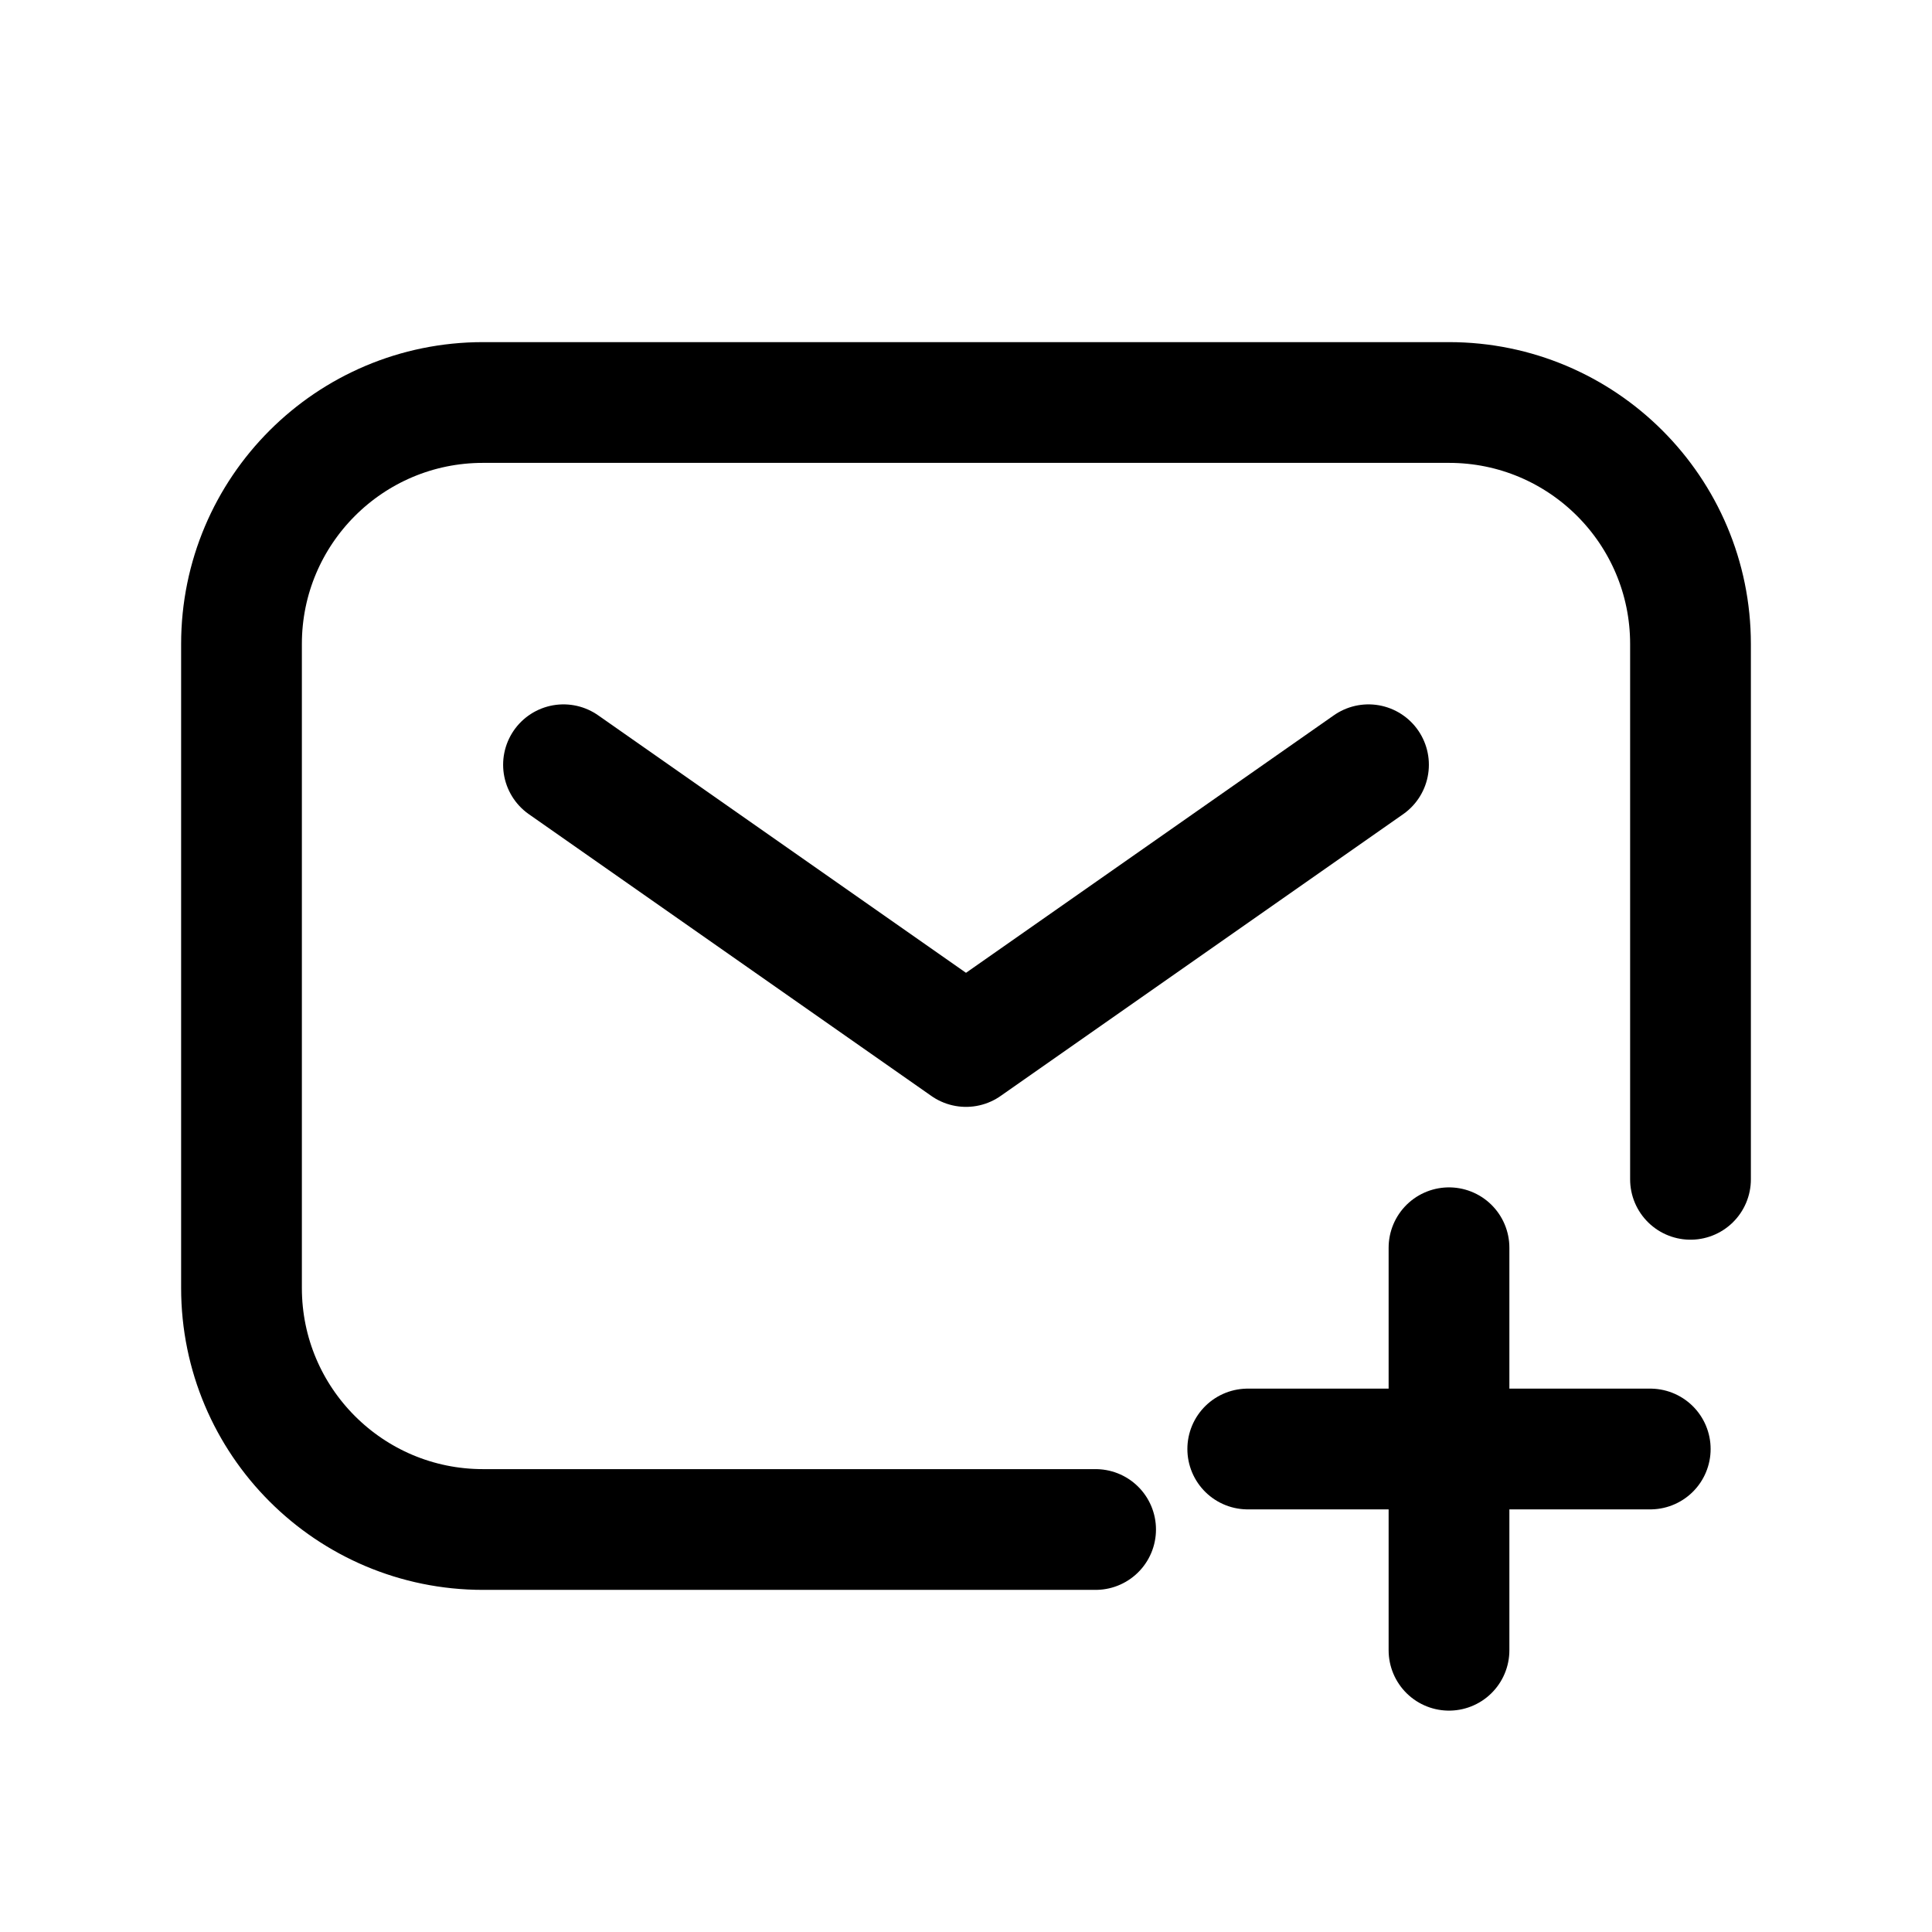
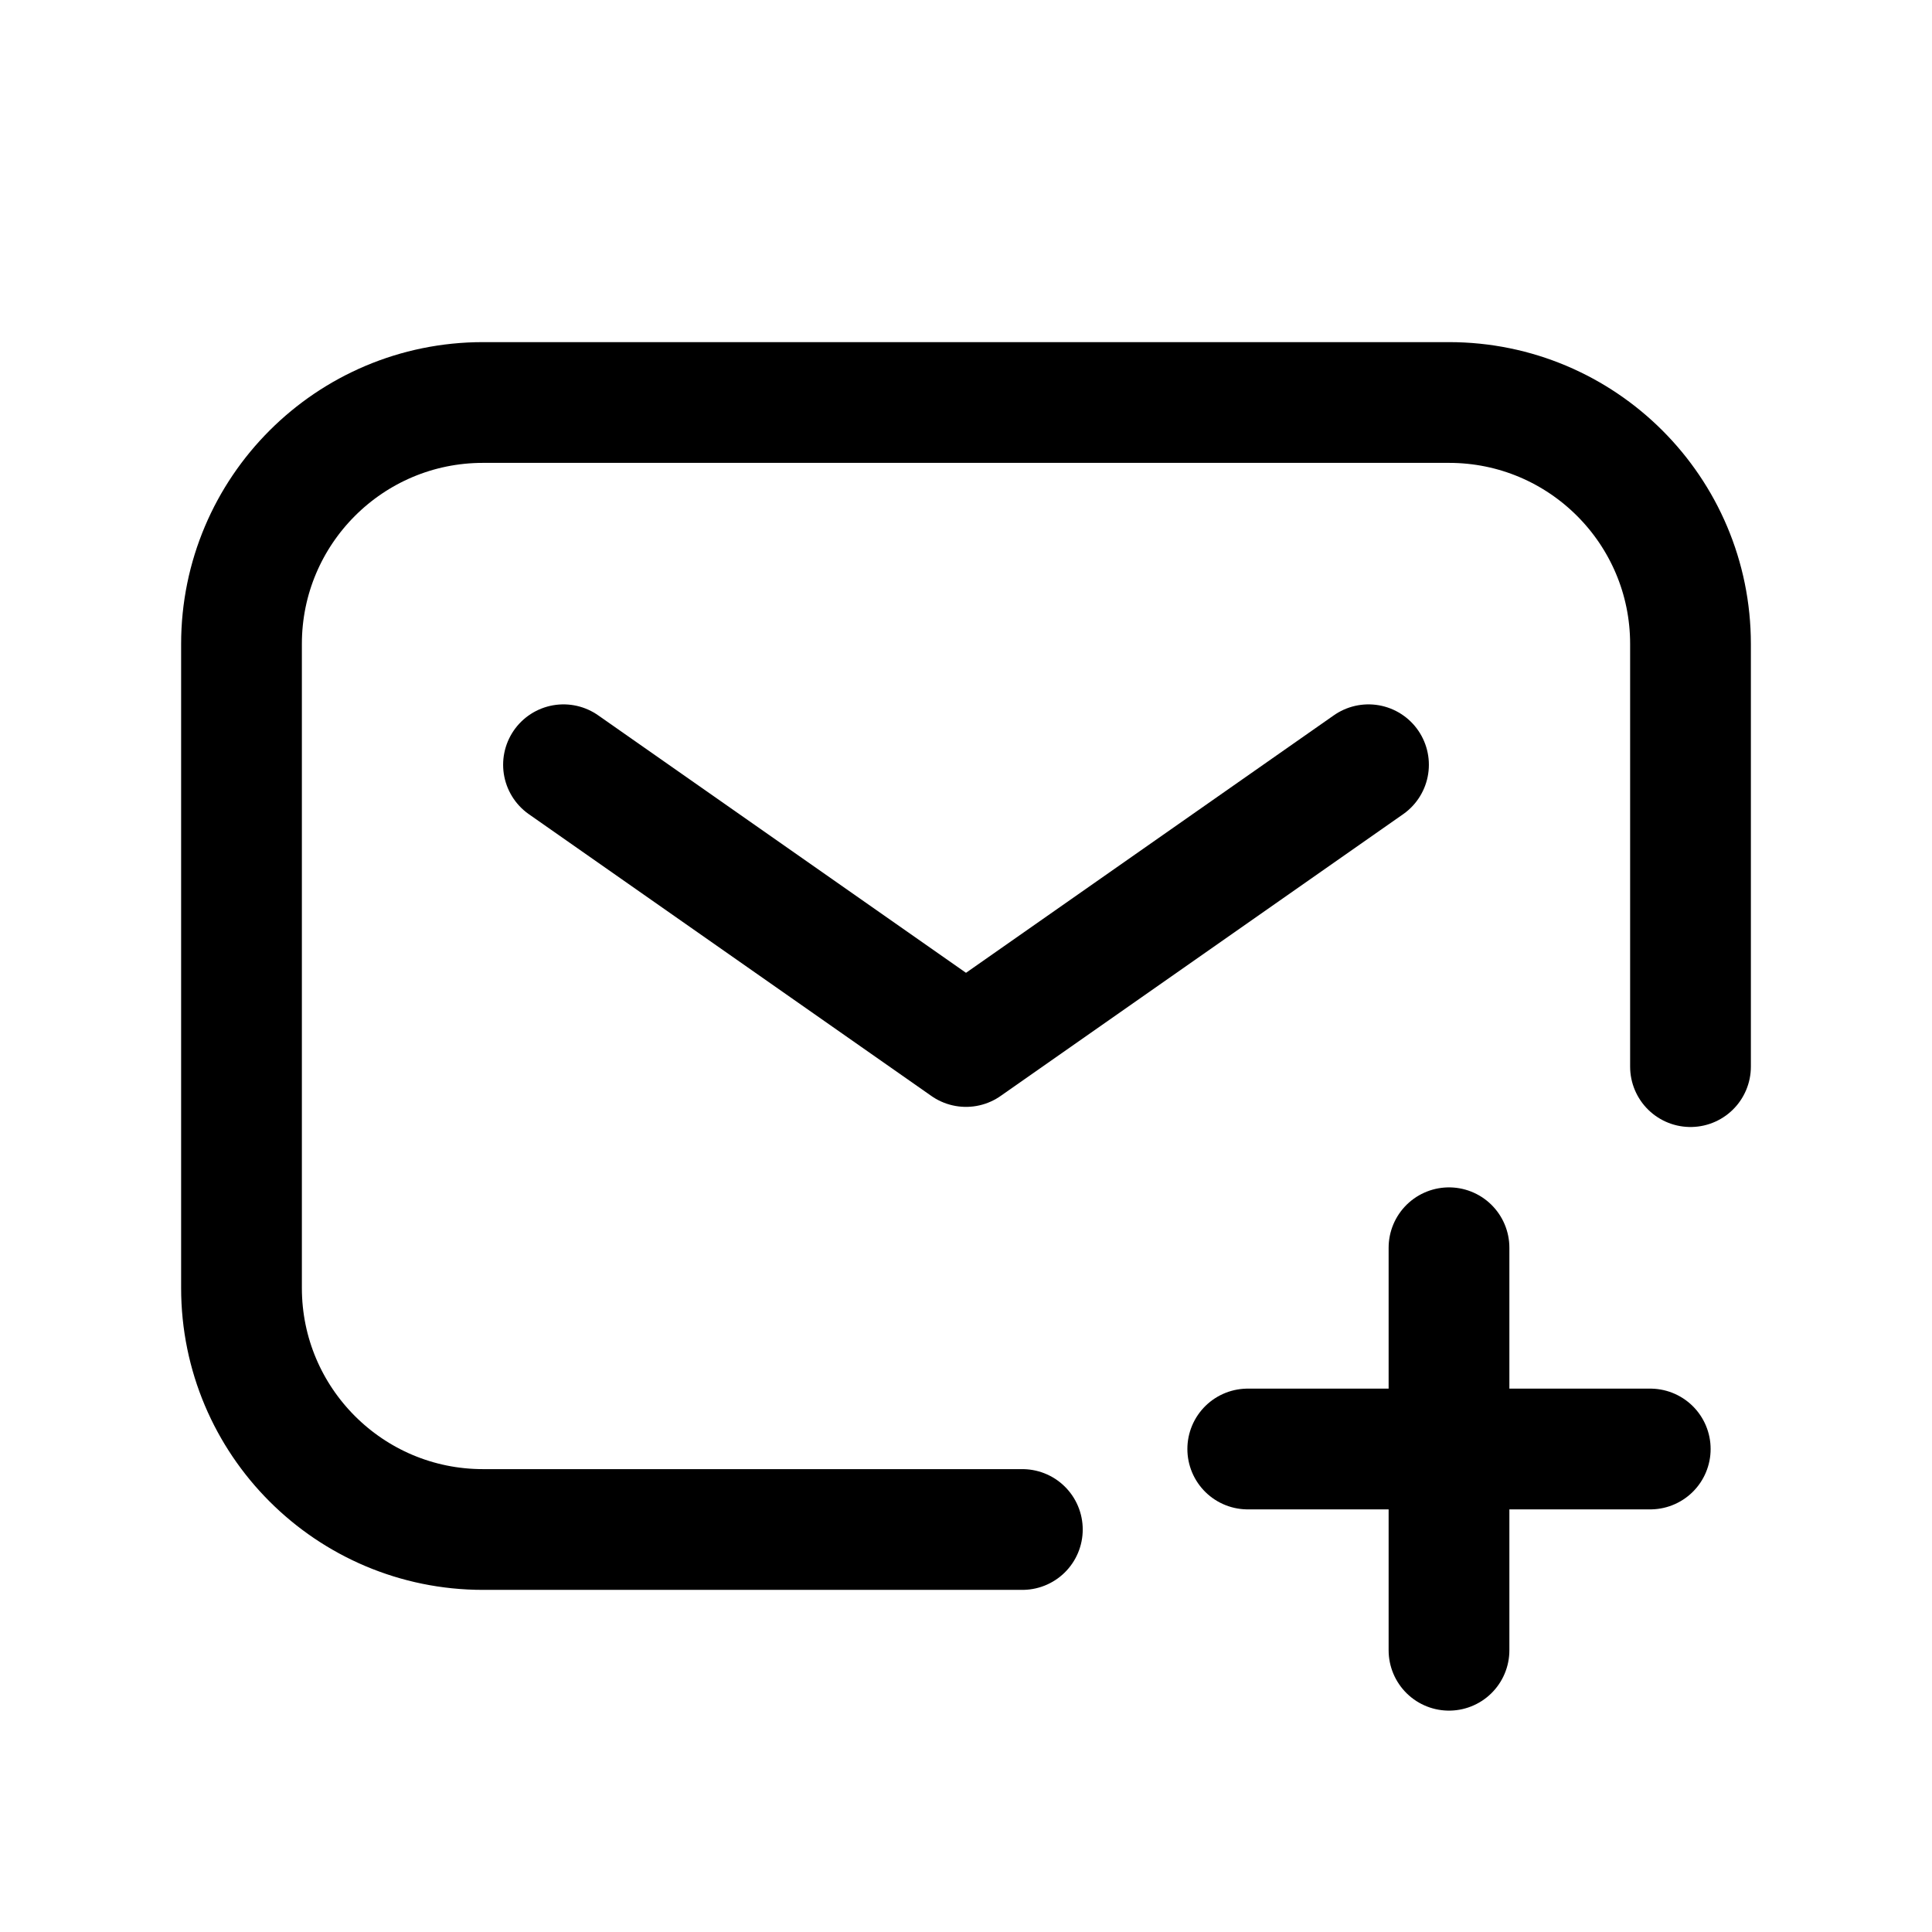
<svg xmlns="http://www.w3.org/2000/svg" viewBox="0 0 24 24" fill="none" stroke="currentColor" stroke-width="1.5" stroke-linecap="round" stroke-linejoin="round">
-   <path d="M13.61 19L6 19A3 3 0 0 1 3 16L3 8A3 3 0 0 1 6 5L18 5A3 3 0 0 1 21 8L21 14.65" />
+   <path d="M12.7 19L6 19A3 3 0 0 1 3 16L3 8A3 3 0 0 1 6 5L18 5A3 3 0 0 1 21 8L21 13.25" />
  <path d="m7 9.5 5 3.5 5-3.5" />
  <path d="M18 15.5v5" />
  <path d="M15.5 18h5" />
</svg>
